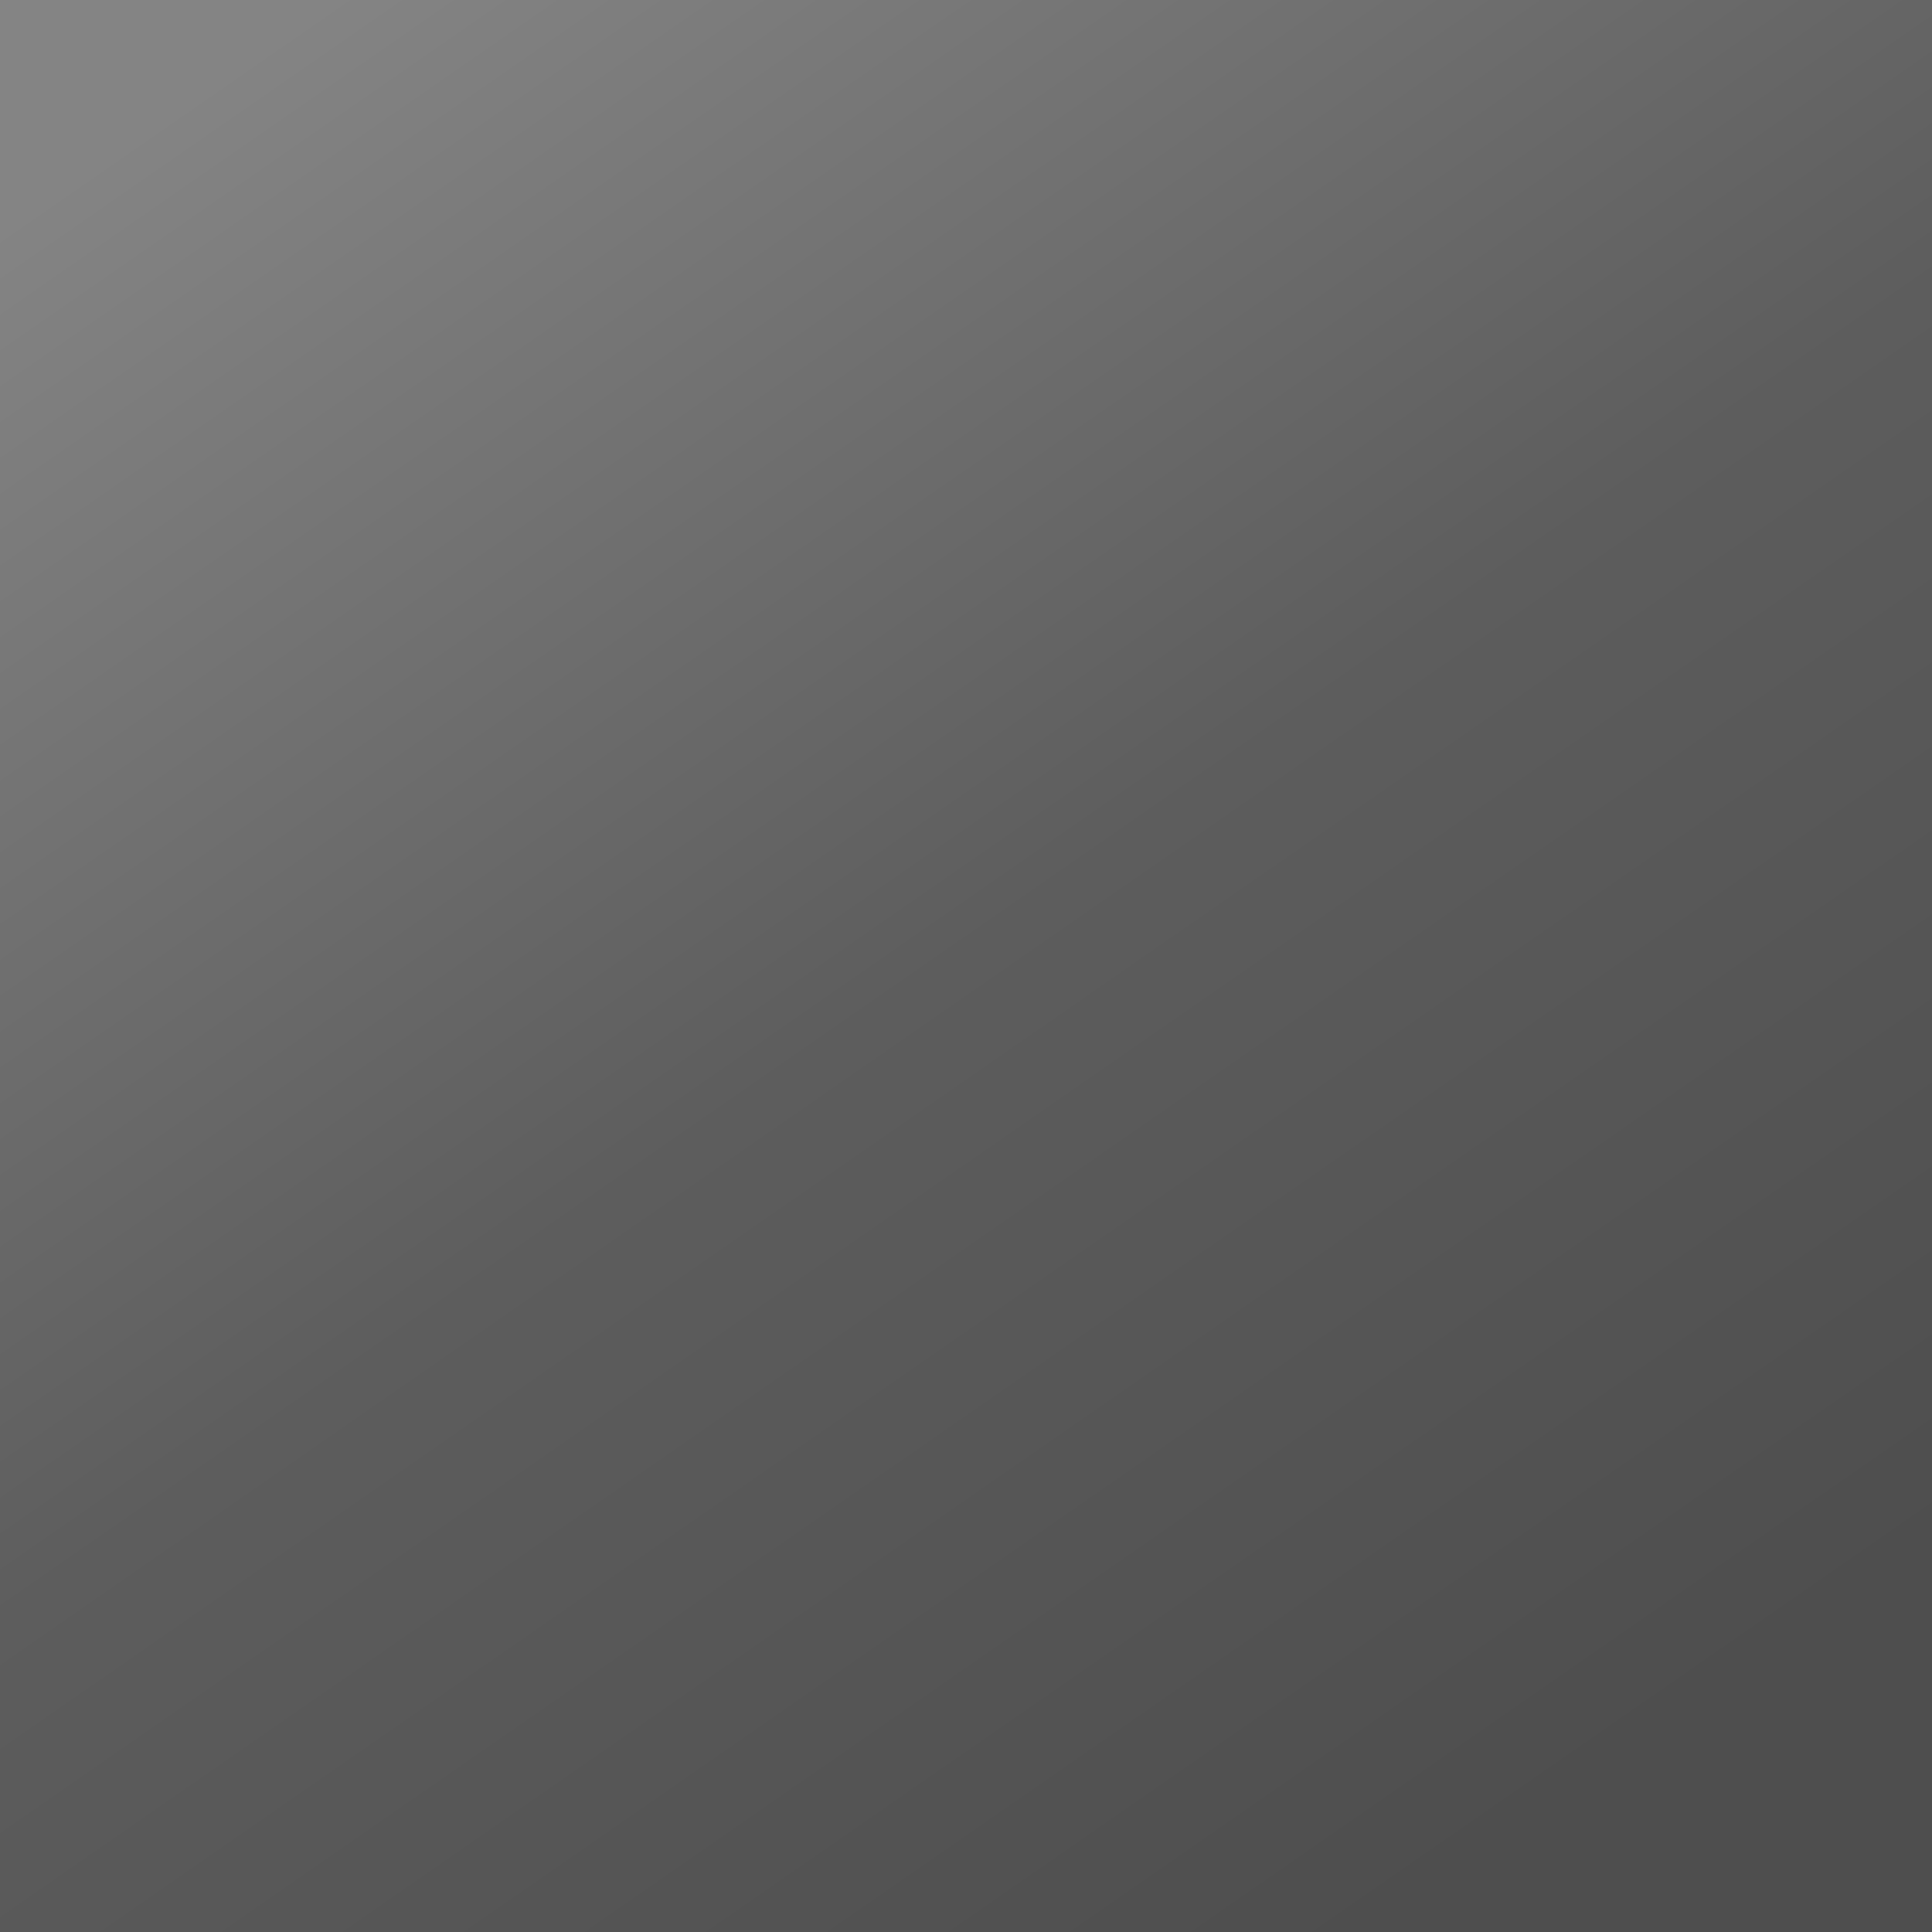
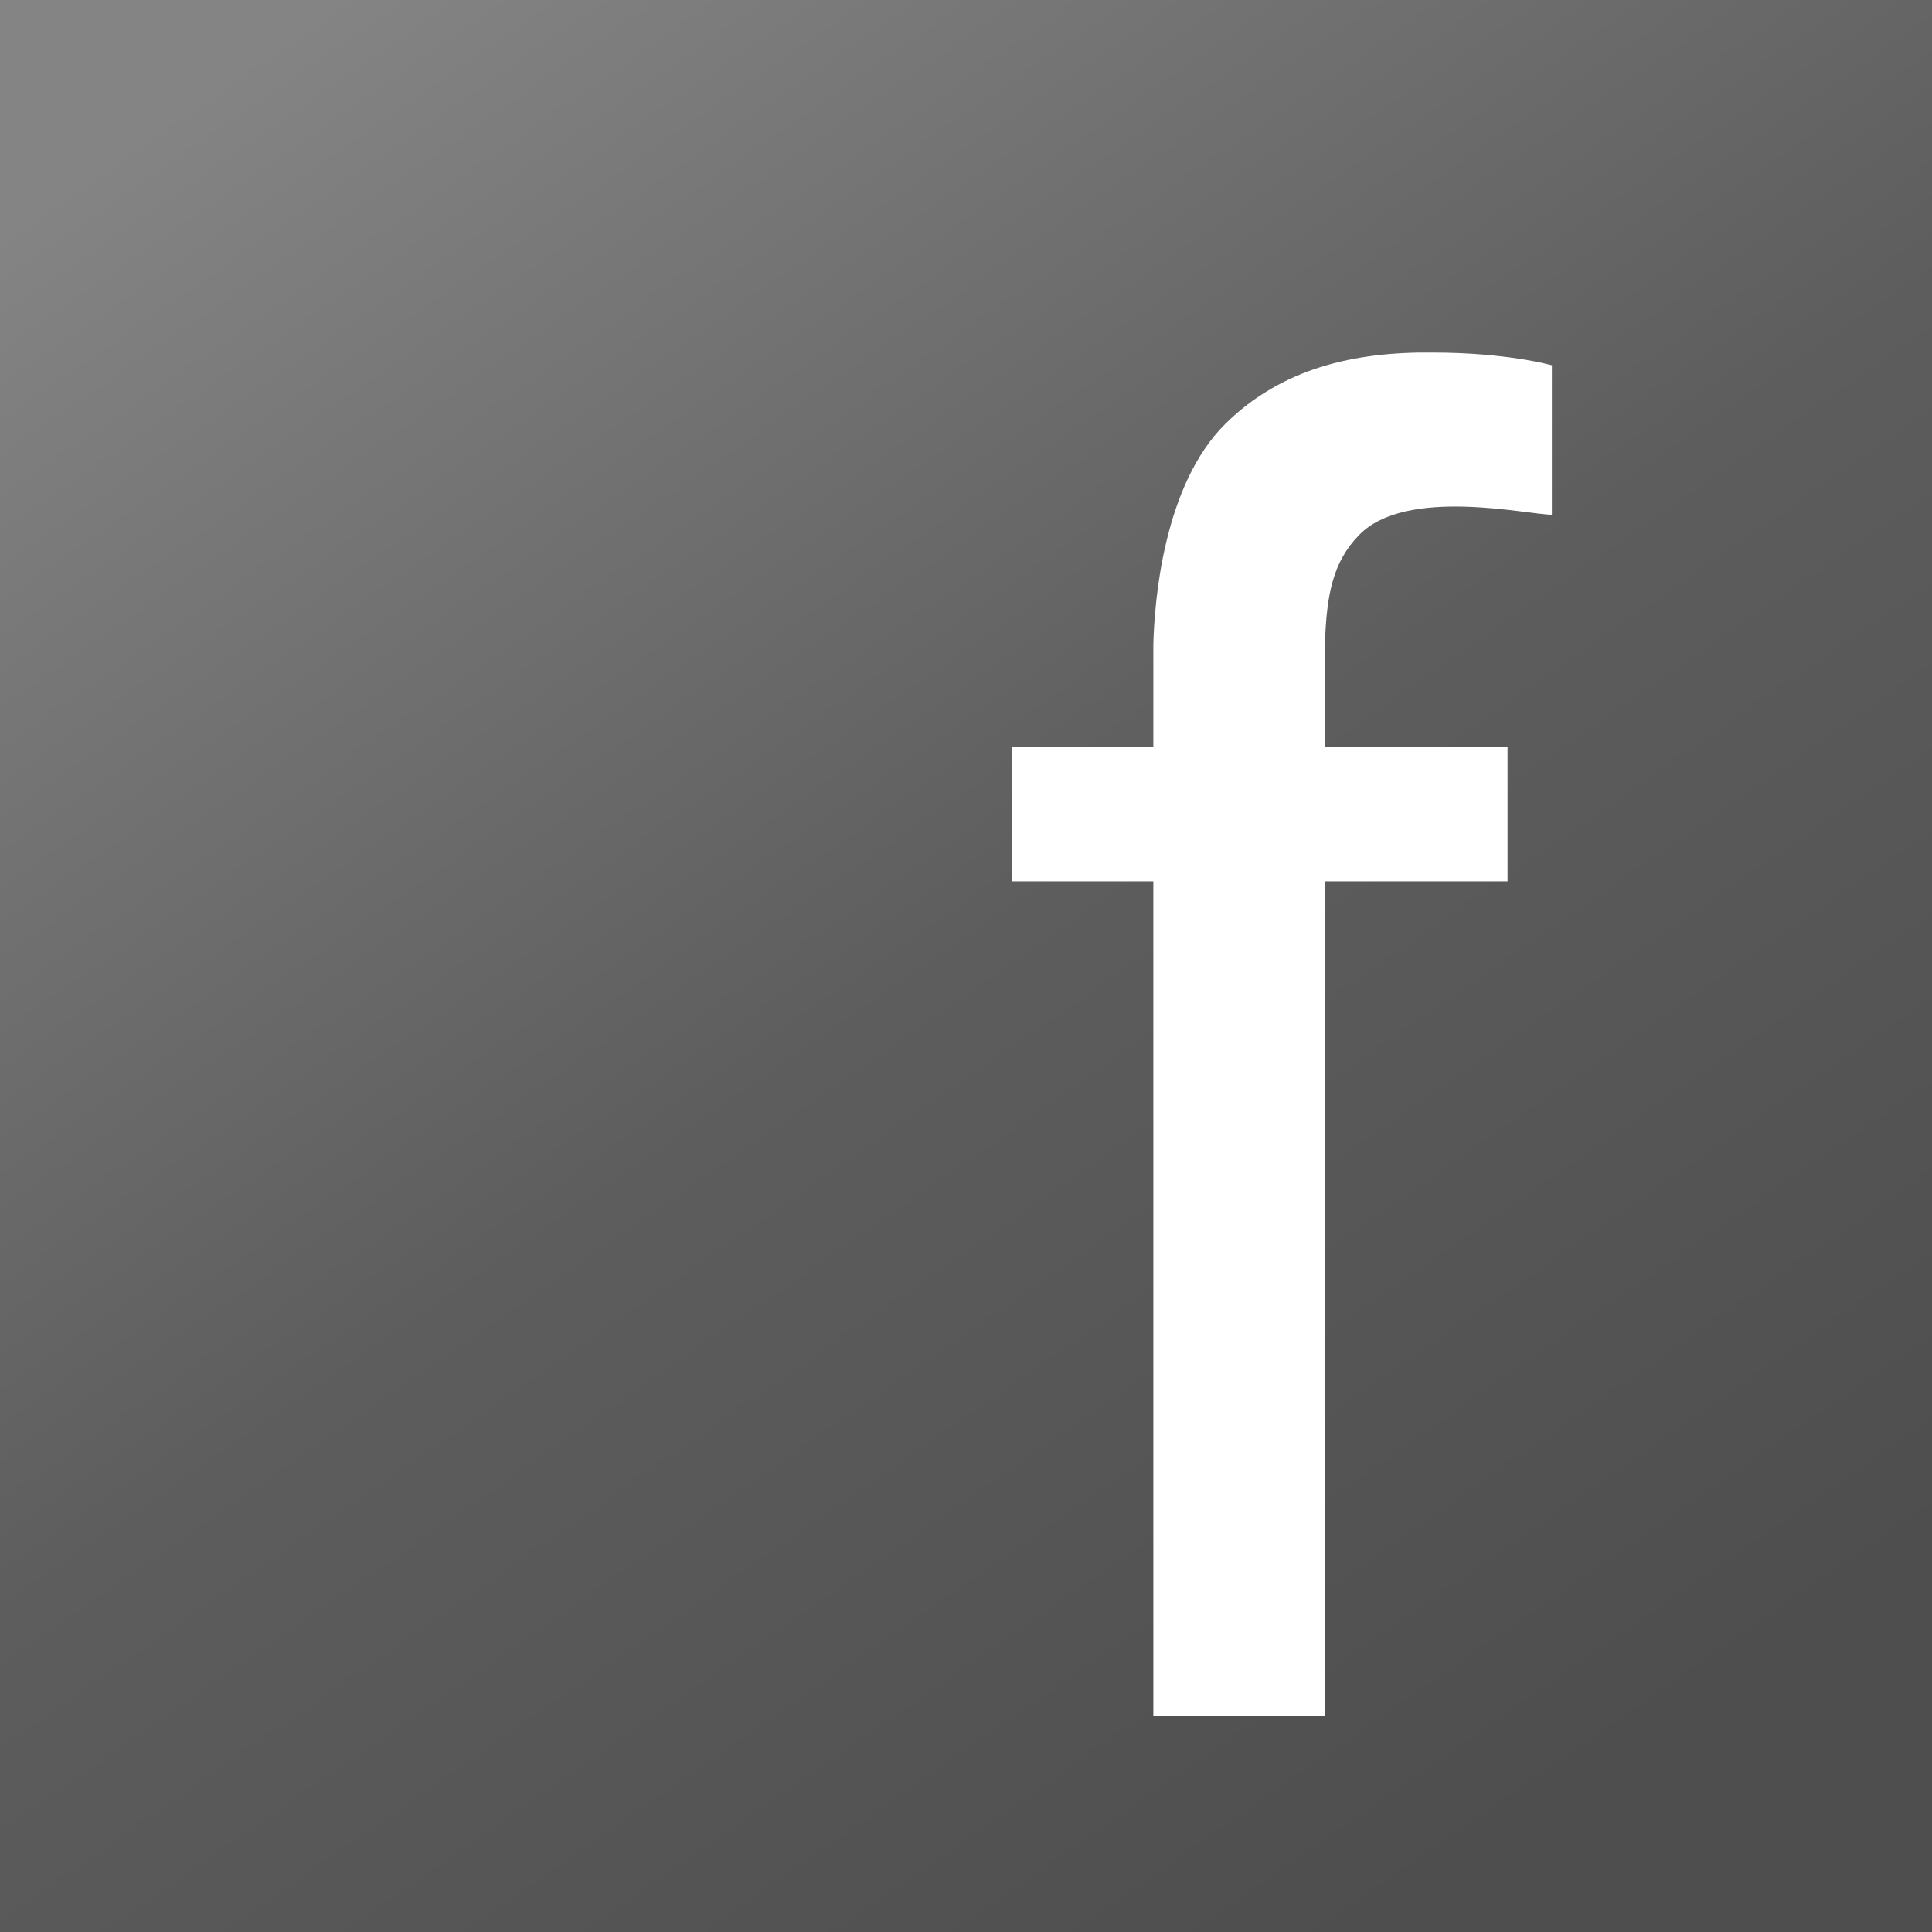
<svg xmlns="http://www.w3.org/2000/svg" xmlns:xlink="http://www.w3.org/1999/xlink" width="500" height="500" id="svg2" version="1.0">
  <defs id="defs4">
    <linearGradient id="linearGradient3155">
      <stop id="stop3157" offset="0" style="stop-color:#848484;stop-opacity:1;" />
      <stop style="stop-color:#5d5d5d;stop-opacity:1;" offset="0.526" id="stop3163" />
      <stop id="stop3159" offset="1" style="stop-color:#4e4e4e;stop-opacity:1;" />
    </linearGradient>
    <linearGradient gradientTransform="matrix(0.9259264,0,0,0.9358292,38.55531,217.5839)" gradientUnits="userSpaceOnUse" y2="598.076" x2="477.143" y1="98.076" x1="134.286" id="linearGradient3161" xlink:href="#linearGradient3155" />
-     <linearGradient gradientTransform="matrix(0.9259264,0,0,0.9358292,38.55531,217.5839)" gradientUnits="userSpaceOnUse" y2="598.076" x2="477.143" y1="98.076" x1="134.286" id="linearGradient3161-977" xlink:href="#linearGradient3155-485" />
-     <linearGradient id="linearGradient3155-485">
-       <stop id="stop3374" offset="0" style="stop-color:#848484;stop-opacity:1;" />
-       <stop style="stop-color:#5d5d5d;stop-opacity:1;" offset="0.526" id="stop3376" />
-       <stop id="stop3378" offset="1" style="stop-color:#4e4e4e;stop-opacity:1;" />
+     <linearGradient gradientTransform="matrix(0.9259264,0,0,0.9358292,38.55531,217.5839)" gradientUnits="userSpaceOnUse" y2="598.076" x2="477.143" y1="98.076" x1="134.286" id="linearGradient3161-449" xlink:href="#linearGradient3155-826" />
+     <linearGradient id="linearGradient3155-826">
+       <stop id="stop3205" offset="0" style="stop-color:#848484;stop-opacity:1;" />
+       <stop style="stop-color:#5d5d5d;stop-opacity:1;" offset="0.526" id="stop3207" />
+       <stop id="stop3209" offset="1" style="stop-color:#4e4e4e;stop-opacity:1;" />
    </linearGradient>
  </defs>
-   <g transform="translate(-102.0474,-293.3238)" id="layer1">
-     <rect y="293.324" x="102.047" height="500" width="500" id="rect2383" style="opacity:1;fill:url(#linearGradient3161-977);fill-opacity:1;fill-rule:nonzero;stroke:none;stroke-width:5;stroke-linecap:round;stroke-linejoin:round;stroke-miterlimit:4;stroke-dasharray:none;stroke-dashoffset:0;stroke-opacity:1" />
-     <flowRoot transform="matrix(5.092356,0,0,5.092345,2018.393,-913.0458)" style="font-size:12px;font-style:normal;font-variant:normal;font-weight:normal;font-stretch:normal;fill:#ffffff;fill-opacity:1;stroke:none;stroke-width:1px;stroke-linecap:butt;stroke-linejoin:miter;stroke-opacity:1;font-family:Vrinda;-inkscape-font-specification:Vrinda" id="flowRoot3165" xml:space="preserve">
-       <flowRegion id="flowRegion3167">
-         <rect style="font-style:normal;font-variant:normal;font-weight:normal;font-stretch:normal;fill:#ffffff;fill-opacity:1;font-family:Vrinda;-inkscape-font-specification:Vrinda" y="198.076" x="-325.714" height="677.143" width="351.429" id="rect3169" />
-       </flowRegion>
-       <flowPara style="font-size:144px;font-style:normal;font-variant:normal;font-weight:bold;font-stretch:normal;fill:#ffffff;fill-opacity:1;font-family:Vrinda;-inkscape-font-specification:Vrinda Bold" id="flowPara3171">f</flowPara>
-     </flowRoot>
+   <g style="display:inline" transform="translate(-102.0474,-293.3238)" id="layer1">
+     <rect y="293.324" x="102.047" height="500" width="500" id="rect2383" style="opacity:1;fill:url(#linearGradient3161-449);fill-opacity:1;fill-rule:nonzero;stroke:none;stroke-width:5;stroke-linecap:round;stroke-linejoin:round;stroke-miterlimit:4;stroke-dasharray:none;stroke-dashoffset:0;stroke-opacity:1" />
+   </g>
+   <g style="display:inline" id="layer2">
+     <path id="path3192" d="M 298.484,193.359 L 262,193.359 L 262,228.09 L 298.484,228.09 L 298.484,444 L 342.887,444 L 342.887,228.09 L 390.152,228.09 L 390.152,193.359 L 342.887,193.359 C 342.887,193.359 342.887,166.875 342.887,166.875 C 343.293,153.499 345.07,145.324 351.738,138.457 C 363.942,125.892 395.375,133.207 401.625,133.207 L 401.625,94.535 C 401.625,94.535 389.952,91.225 370.688,91.25 C 350.401,91.012 331.71,95.364 317.234,109.578 C 301.057,125.463 298.734,155.875 298.484,166.875 L 298.484,193.359 z" style="fill:#ffffff;fill-opacity:1;fill-rule:evenodd;stroke:none;stroke-width:1px;stroke-linecap:butt;stroke-linejoin:miter;stroke-opacity:1" />
  </g>
</svg>
